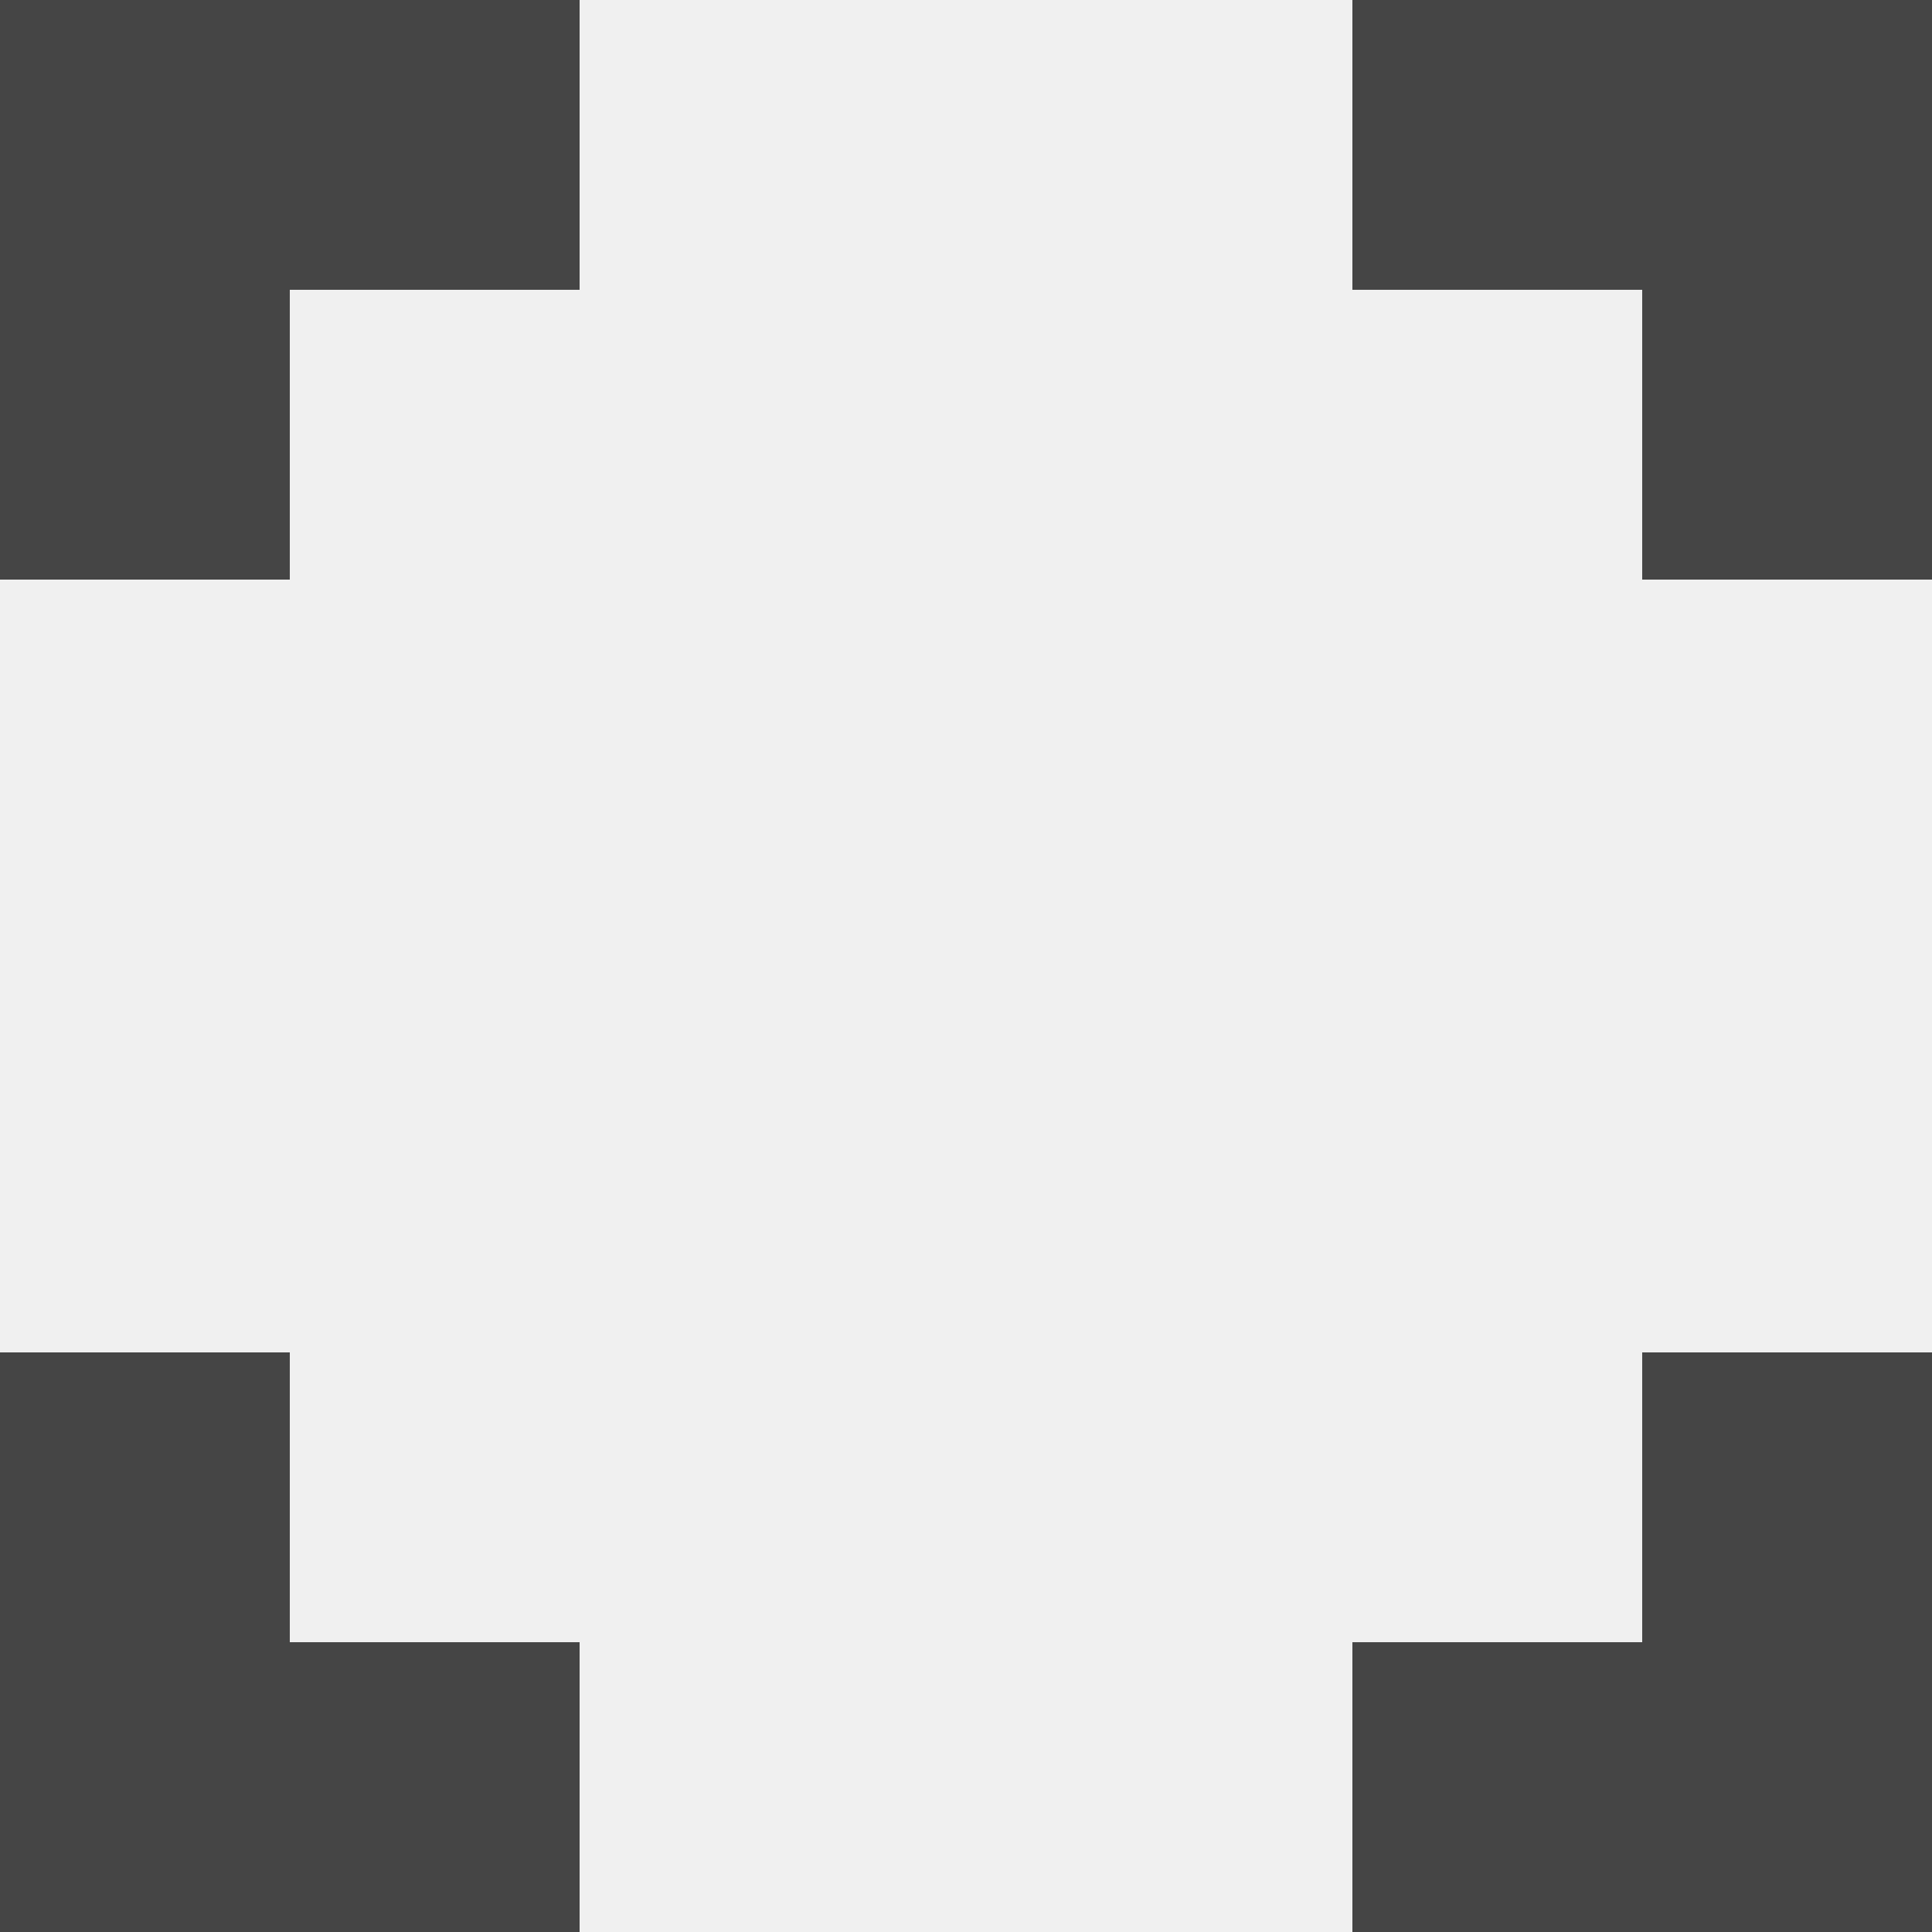
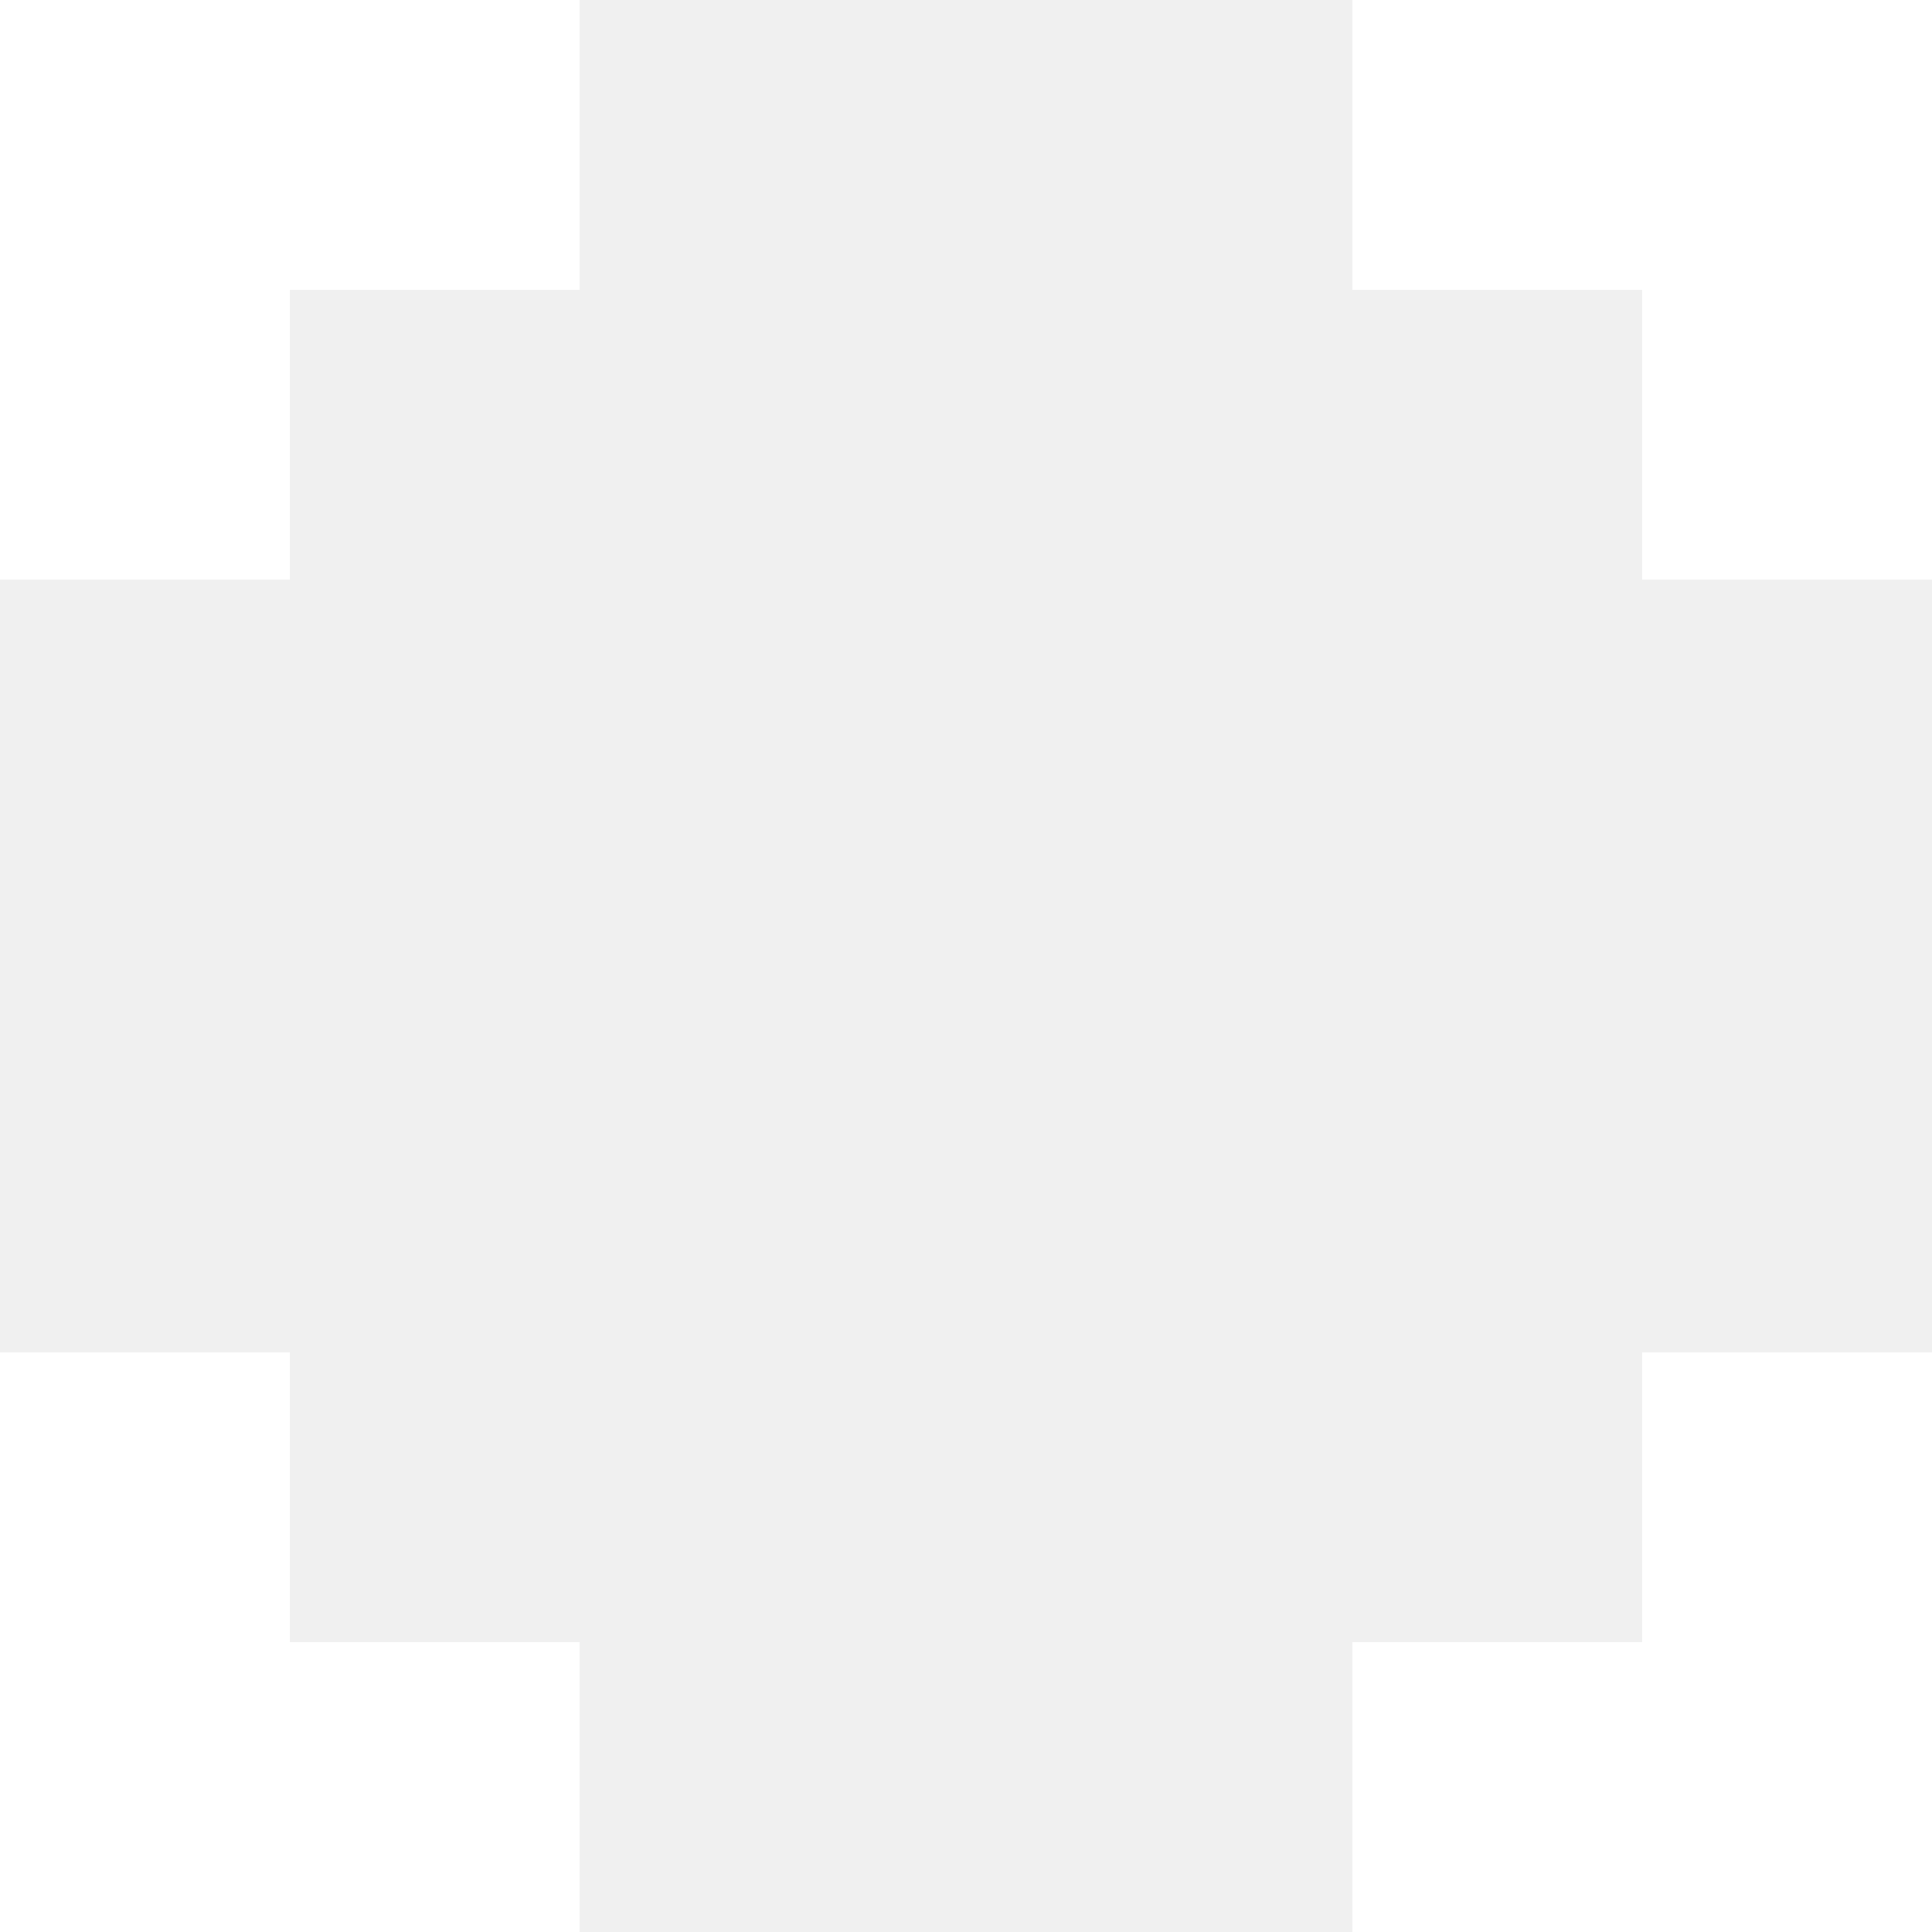
- <svg xmlns="http://www.w3.org/2000/svg" version="1.0" id="Layer_1" x="0px" y="0px" width="20px" height="20px" viewBox="0 0 20 20" enable-background="new 0 0 20 20" xml:space="preserve">
+ <svg xmlns="http://www.w3.org/2000/svg" fil="#fff" version="1.0" id="Layer_1" x="0px" y="0px" width="20px" height="20px" viewBox="0 0 20 20" enable-background="new 0 0 20 20" xml:space="preserve">
  <g>
-     <polygon fill="#454545" points="0,0 0,3 0,6 3,6 3,3 6,3 6,0 3,0  " />
-     <polygon fill="#454545" points="3,14 0,14 0,17 0,20 3,20 6,20 6,17 3,17  " />
-     <polygon fill="#454545" points="17,0 14,0 14,3 17,3 17,6 20,6 20,3 20,0  " />
-     <polygon fill="#454545" points="17,17 14,17 14,20 17,20 20,20 20,17 20,14 17,14  " />
+     <polygon fill="#fff" points="0,0 0,3 0,6 3,6 3,3 6,3 6,0 3,0  " />
+     <polygon fill="#fff" points="3,14 0,14 0,17 0,20 3,20 6,20 6,17 3,17  " />
+     <polygon fill="#fff" points="17,0 14,0 14,3 17,3 17,6 20,6 20,3 20,0  " />
+     <polygon fill="#fff" points="17,17 14,17 14,20 17,20 20,20 20,17 20,14 17,14  " />
  </g>
</svg>
